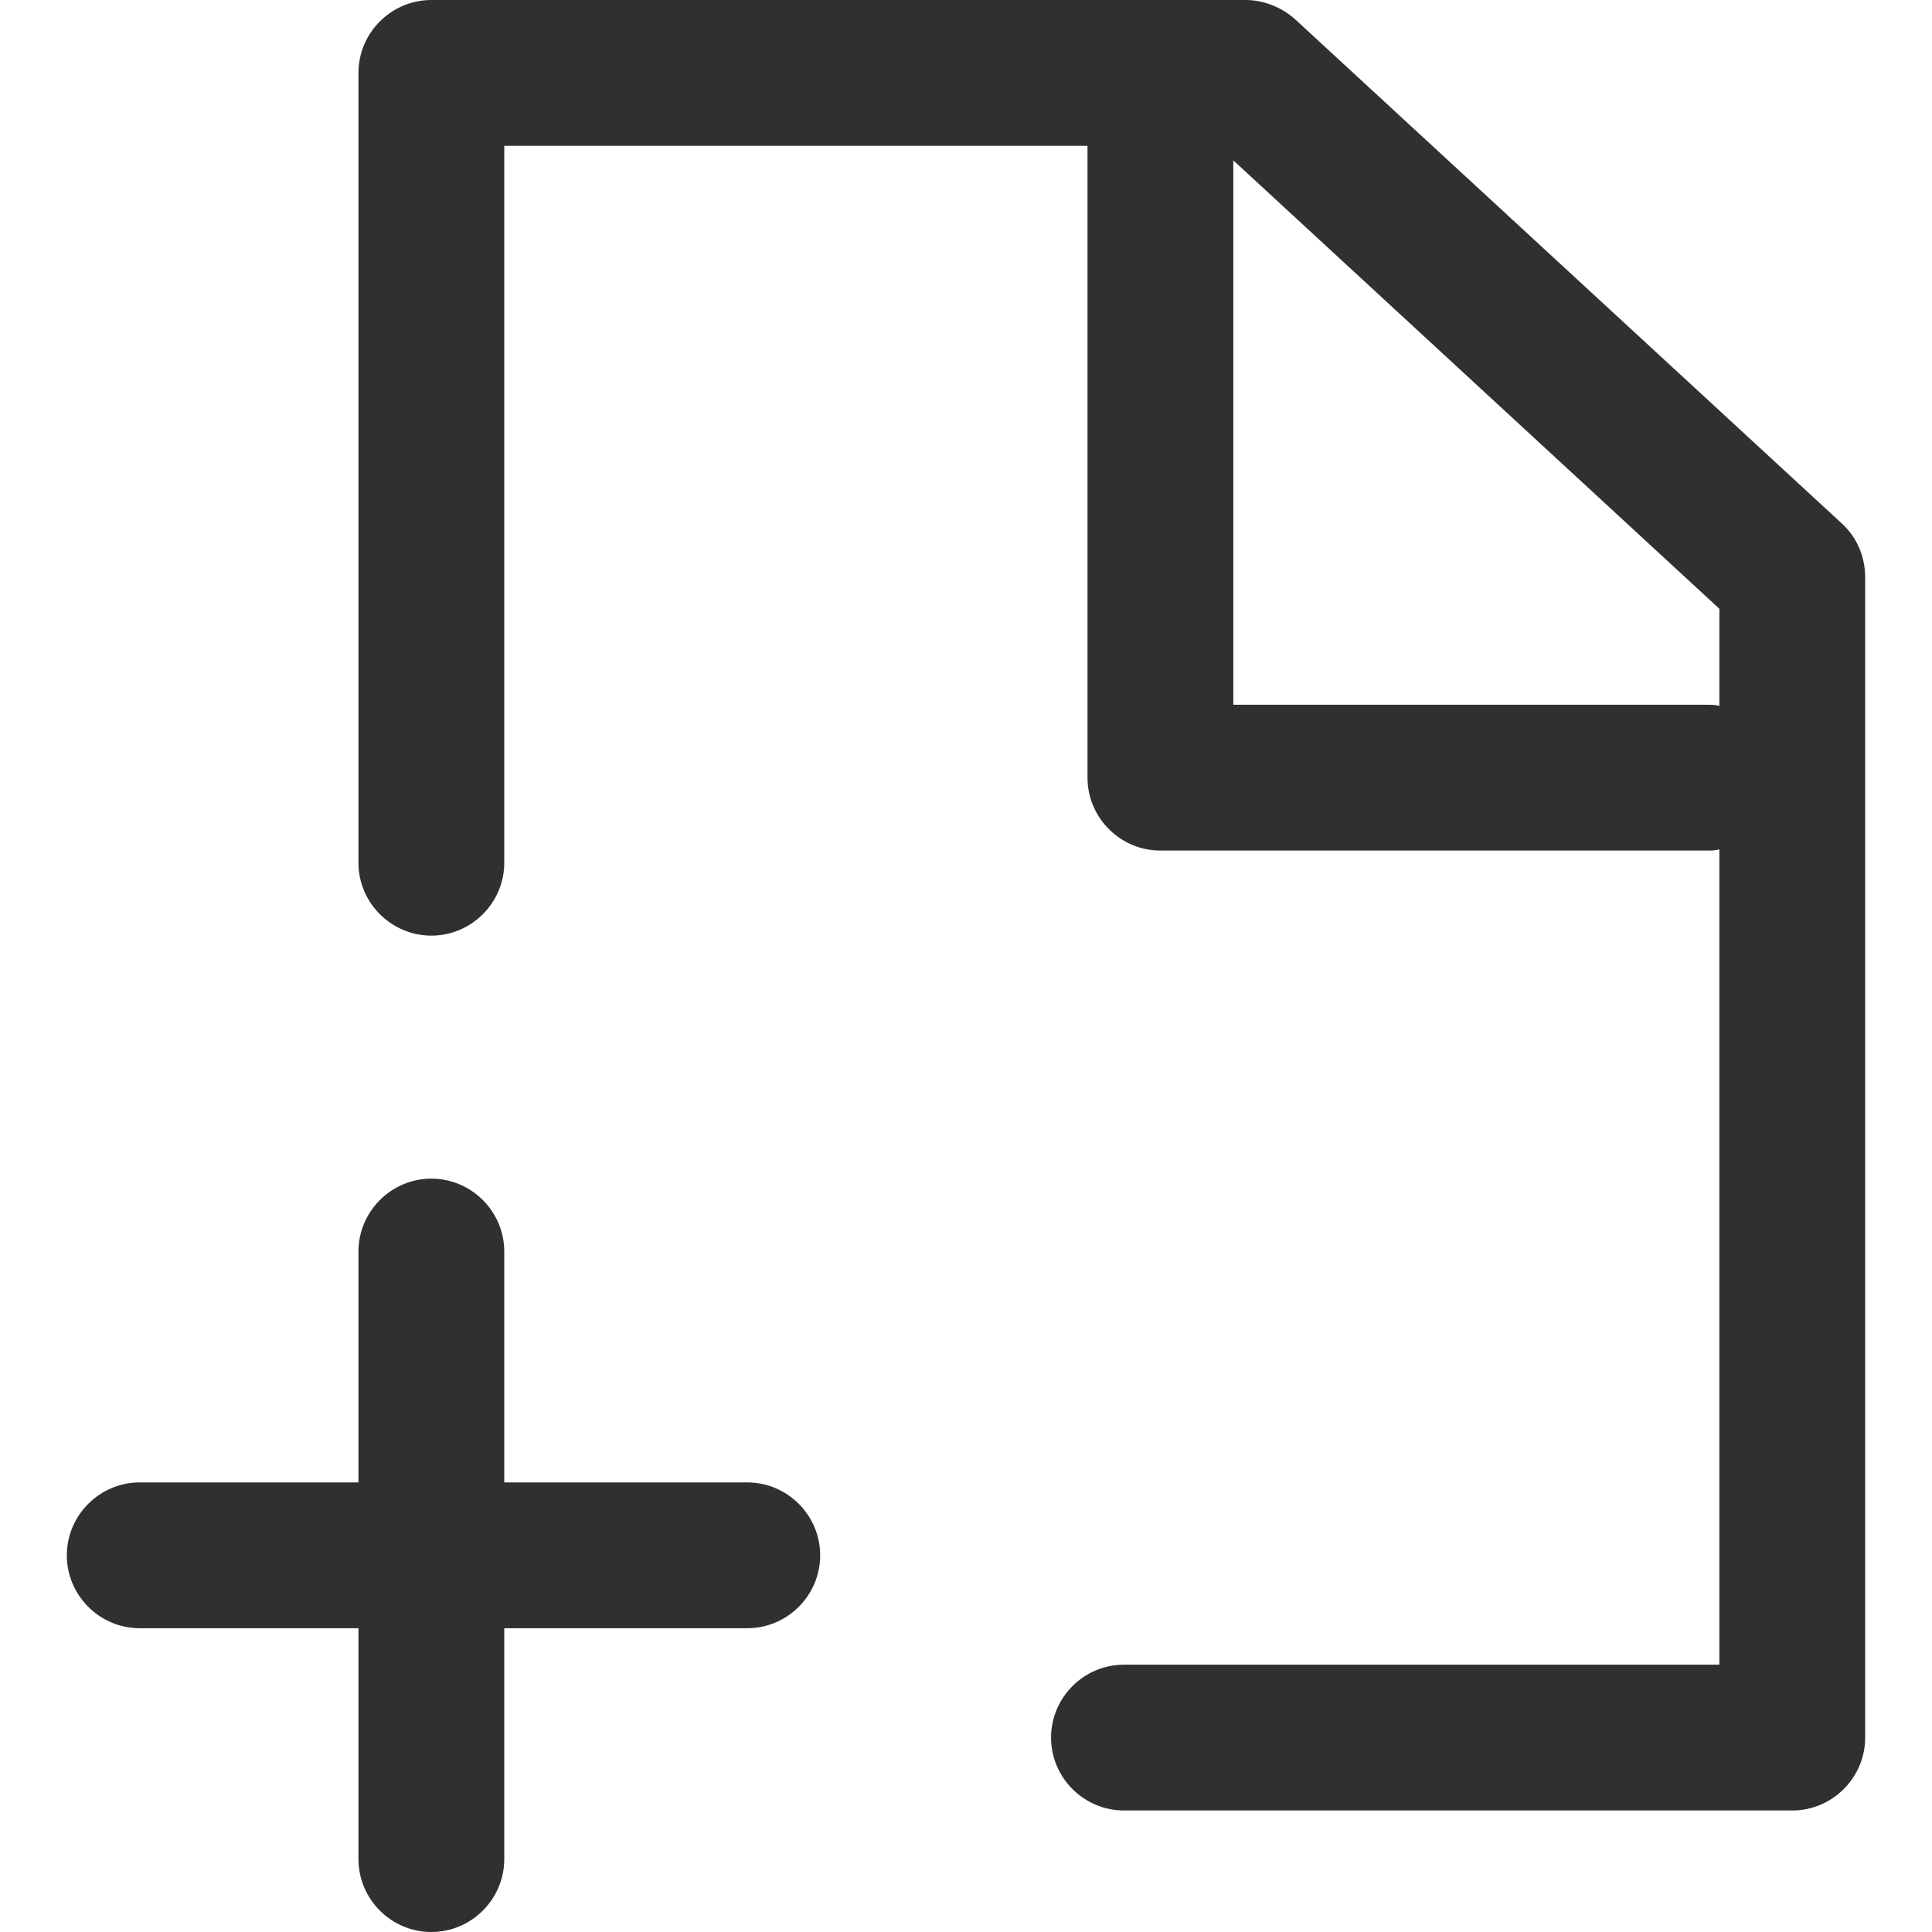
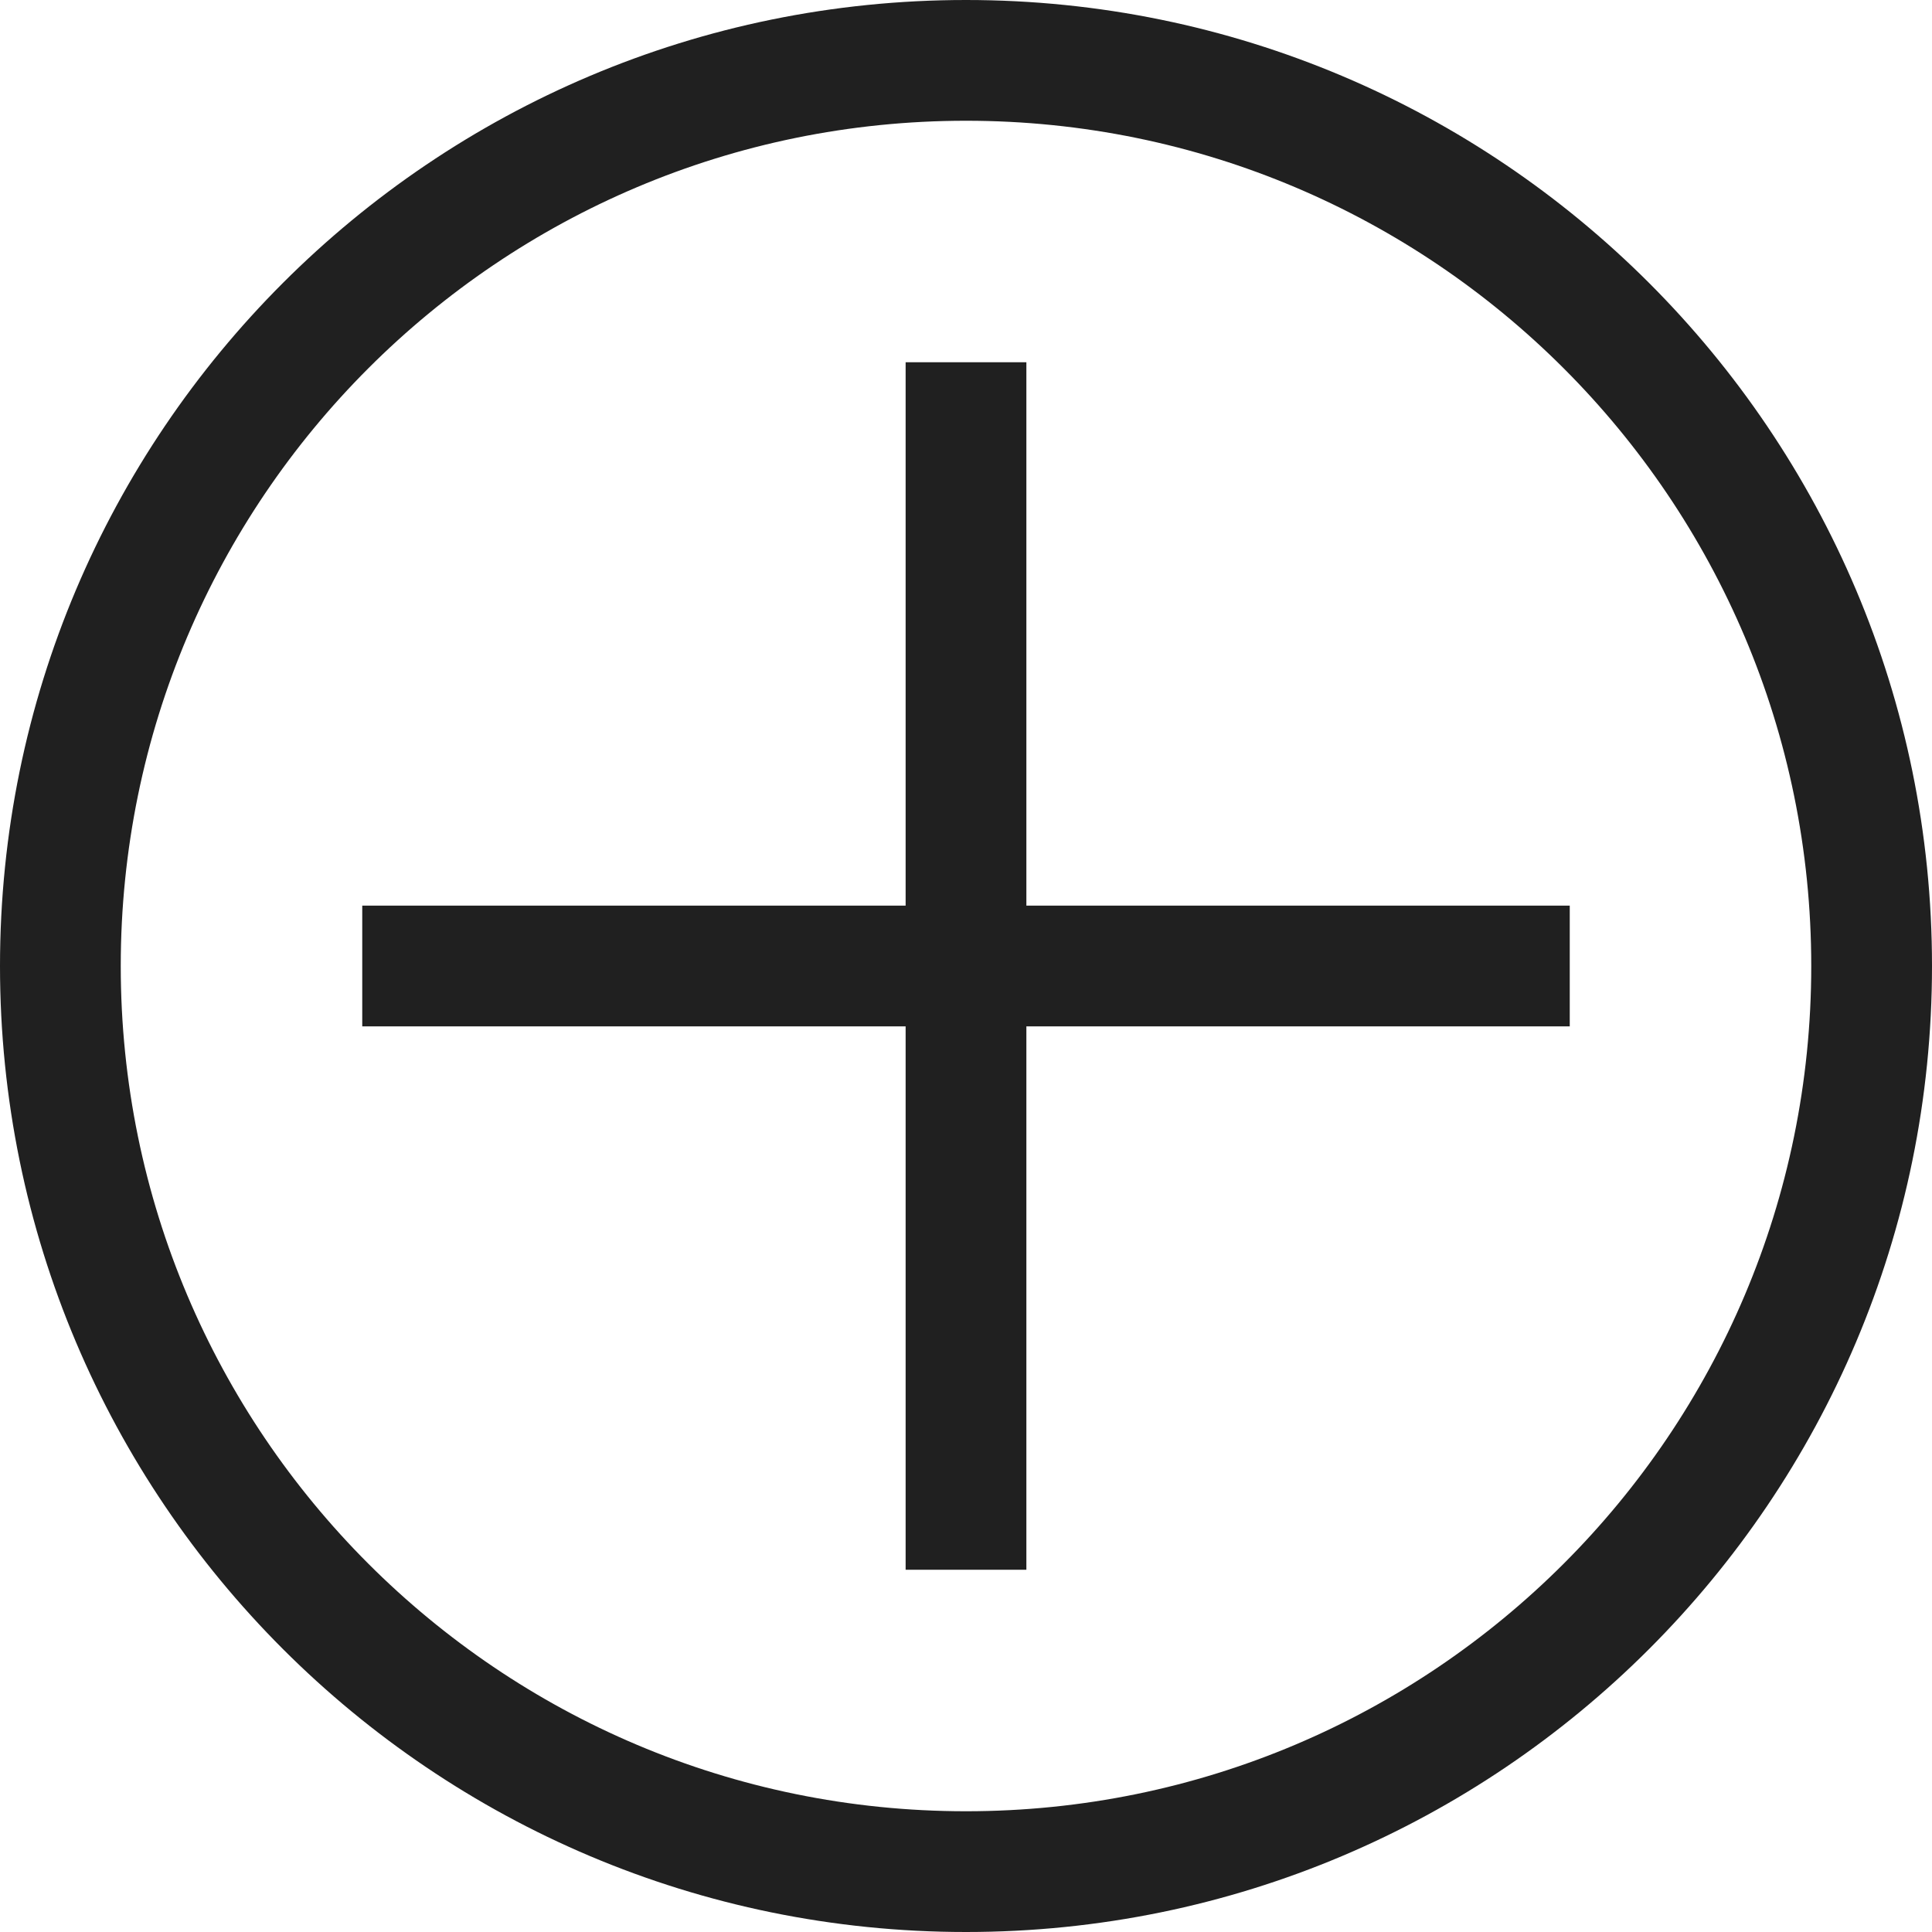
- <svg xmlns="http://www.w3.org/2000/svg" version="1.1" id="Capa_1" x="0px" y="0px" viewBox="0 0 463.307 463.307" style="enable-background:new 0 0 463.307 463.307;" xml:space="preserve" width="512px" height="512px">
+ <svg xmlns="http://www.w3.org/2000/svg" version="1.1" id="Capa_1" x="0px" y="0px" viewBox="0 0 512 512" style="enable-background:new 0 0 512 512;" xml:space="preserve">
  <g>
-     <path d="M269.534,399.201c-9.616,0-17.483,7.867-17.483,17.483s7.867,17.483,17.483,17.483h160.263   c9.616,0,17.483-7.867,17.483-17.483V138.409c0-4.954-2.04-9.616-5.536-12.821L310.62,4.662C307.414,1.748,303.043,0,298.673,0   h-195.23c-9.616,0-17.483,7.867-17.483,17.483v189.402c0,9.616,7.867,17.483,17.483,17.483s17.483-7.867,17.483-17.483V34.967   h139.866v151.522c0,9.616,7.867,17.483,17.483,17.483H409.4c0.874,0,2.04,0,2.914-0.291v195.521H269.534z M409.4,169.005H295.759   V38.463l116.555,107.522v23.311C411.44,169.005,410.274,169.005,409.4,169.005z M16.026,372.977   c0-9.616,7.867-17.483,17.483-17.483h52.45V300.13c0-9.616,7.867-17.483,17.483-17.483s17.483,7.867,17.483,17.483v55.364h58.278   c9.616,0,17.483,7.867,17.483,17.483s-7.867,17.483-17.483,17.483h-58.278v55.364c0,9.616-7.867,17.483-17.483,17.483   s-17.483-7.867-17.483-17.483V390.46H33.51C23.894,390.46,16.026,382.592,16.026,372.977z" fill="#303030" />
+     <g>
+       <g>
+         <path d="M256,0C114.615,0,0,114.615,0,256s114.615,256,256,256s256-114.615,256-256S397.385,0,256,0z M256,480     C132.288,480,32,379.712,32,256S132.288,32,256,32s224,100.288,224,224S379.712,480,256,480z" fill="#202020" />
+         <polygon points="272,240 272,96 240,96 240,240 96,240 96,272 240,272 240,416 272,416 272,272 416,272 416,240" fill="#202020" />
+       </g>
+     </g>
  </g>
  <g>
</g>
  <g>
</g>
  <g>
</g>
  <g>
</g>
  <g>
</g>
  <g>
</g>
  <g>
</g>
  <g>
</g>
  <g>
</g>
  <g>
</g>
  <g>
</g>
  <g>
</g>
  <g>
</g>
  <g>
</g>
  <g>
</g>
</svg>
